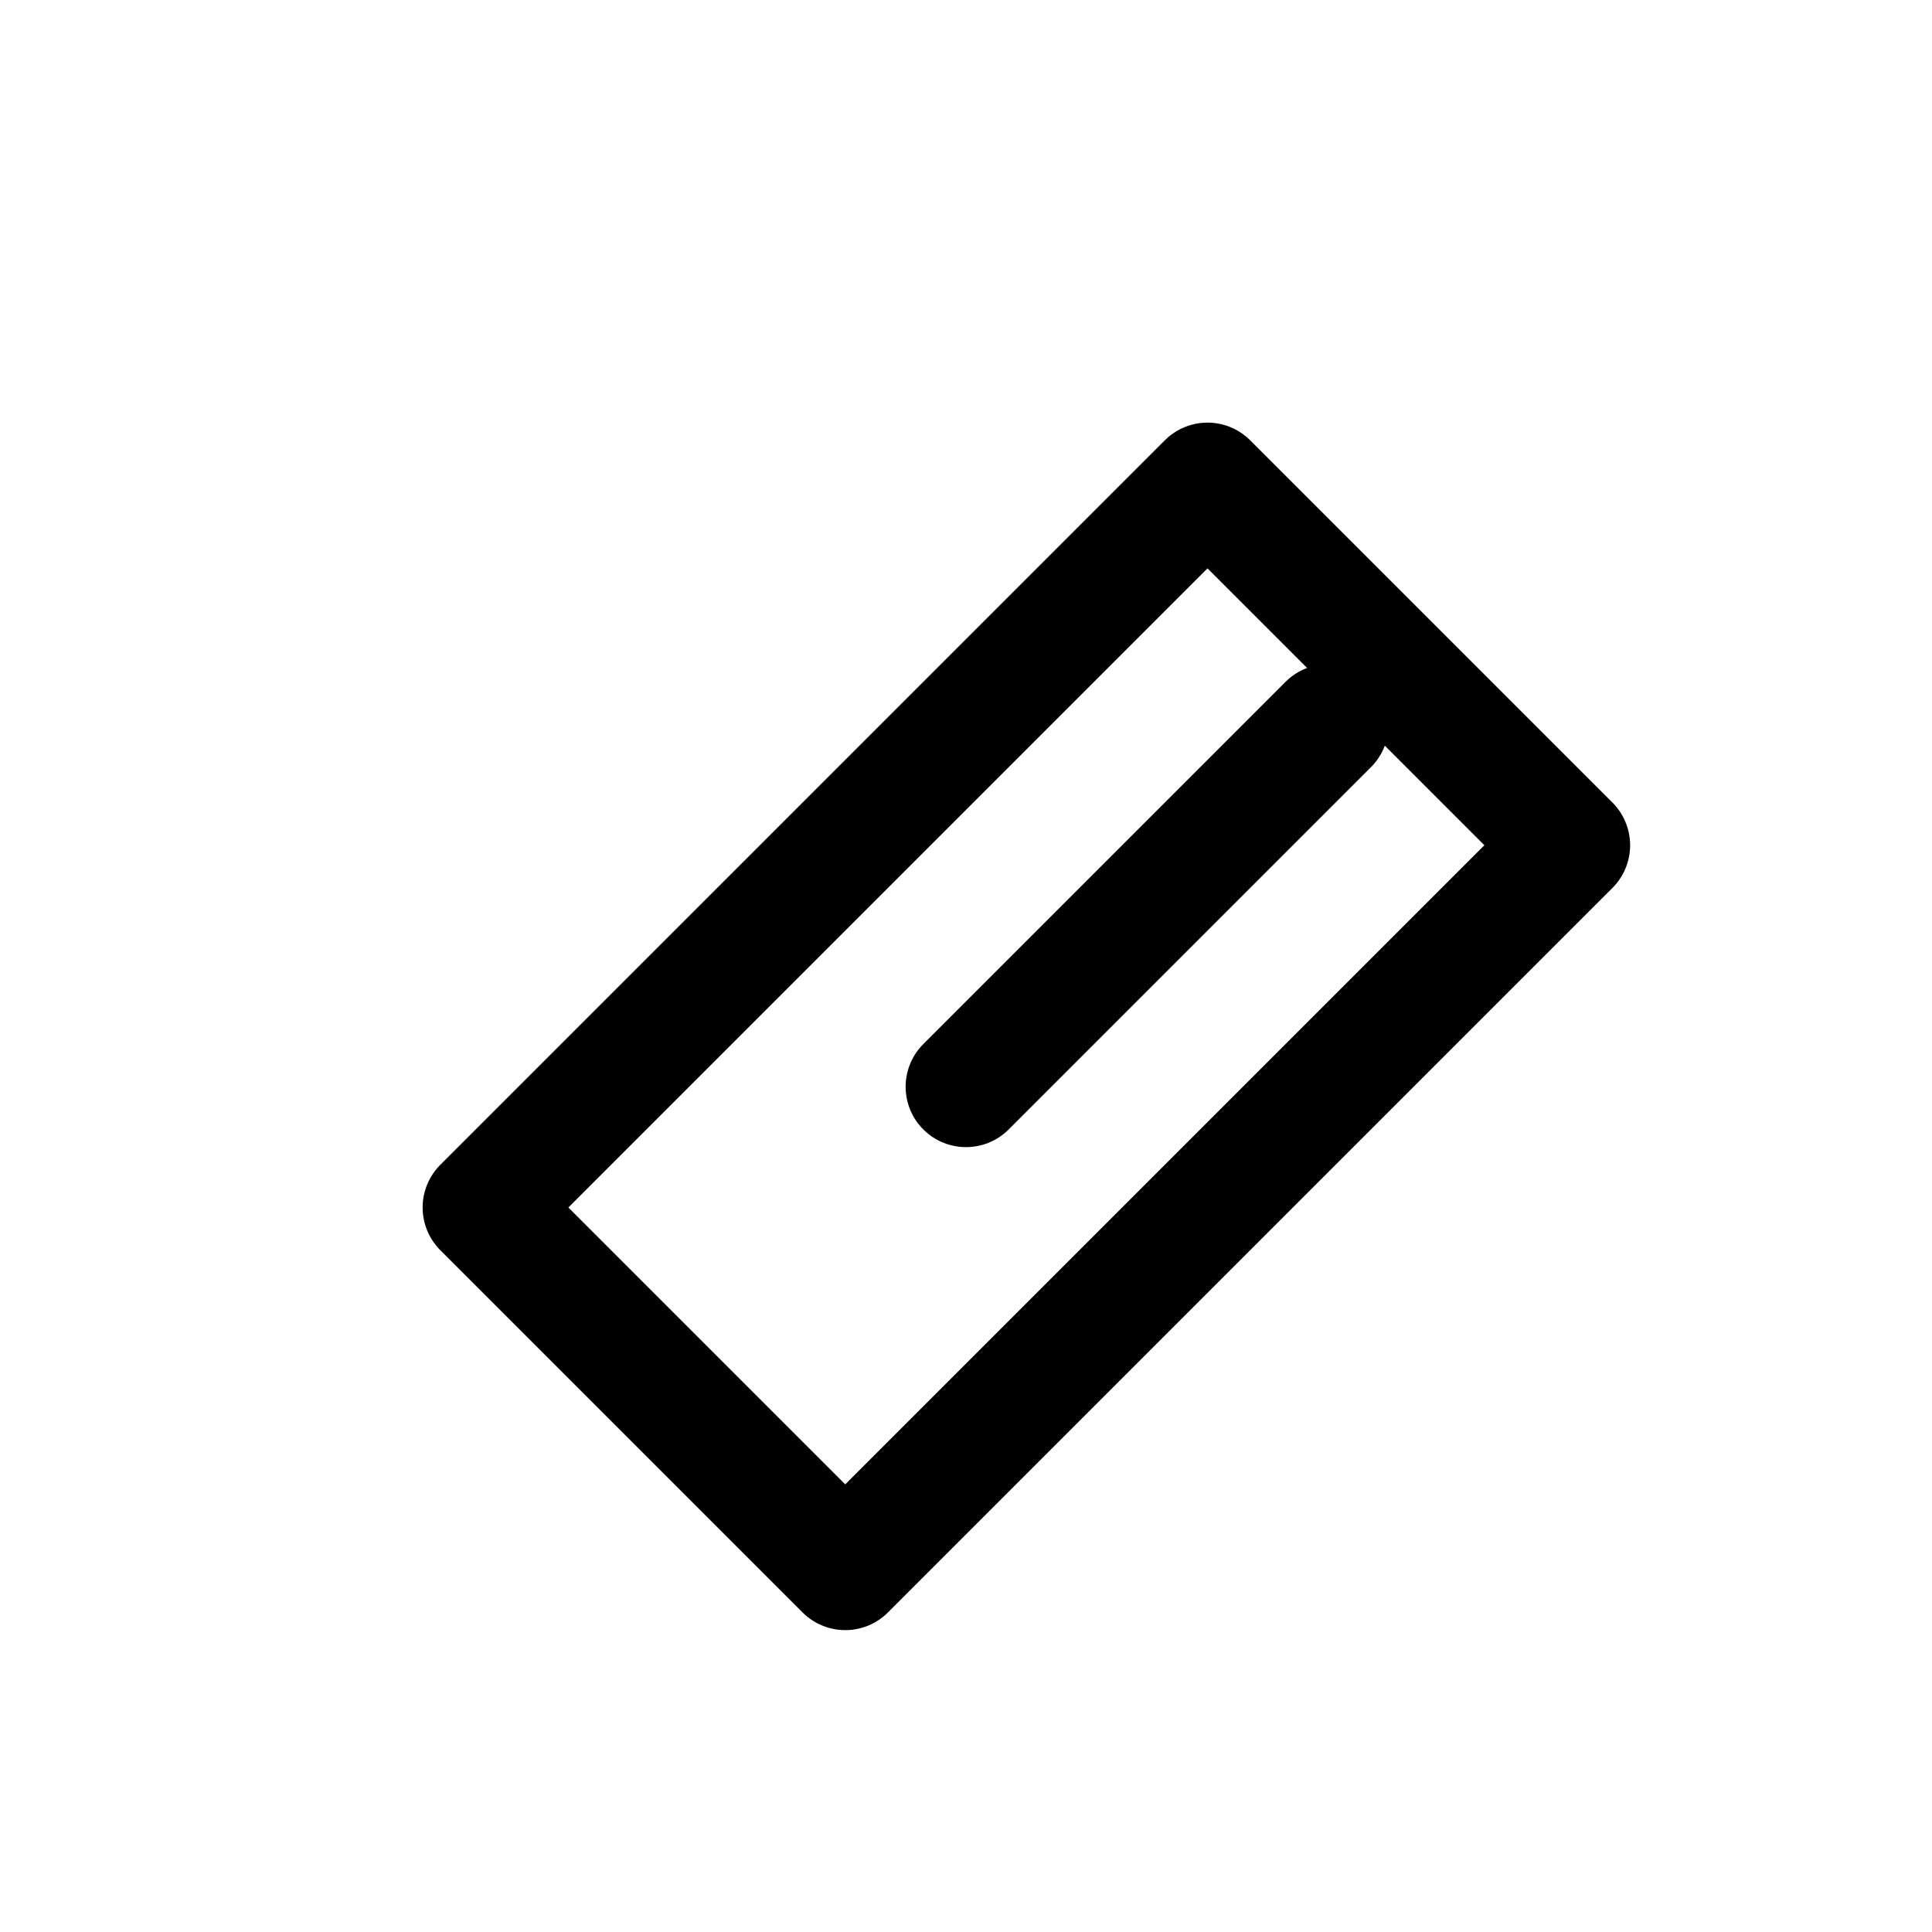
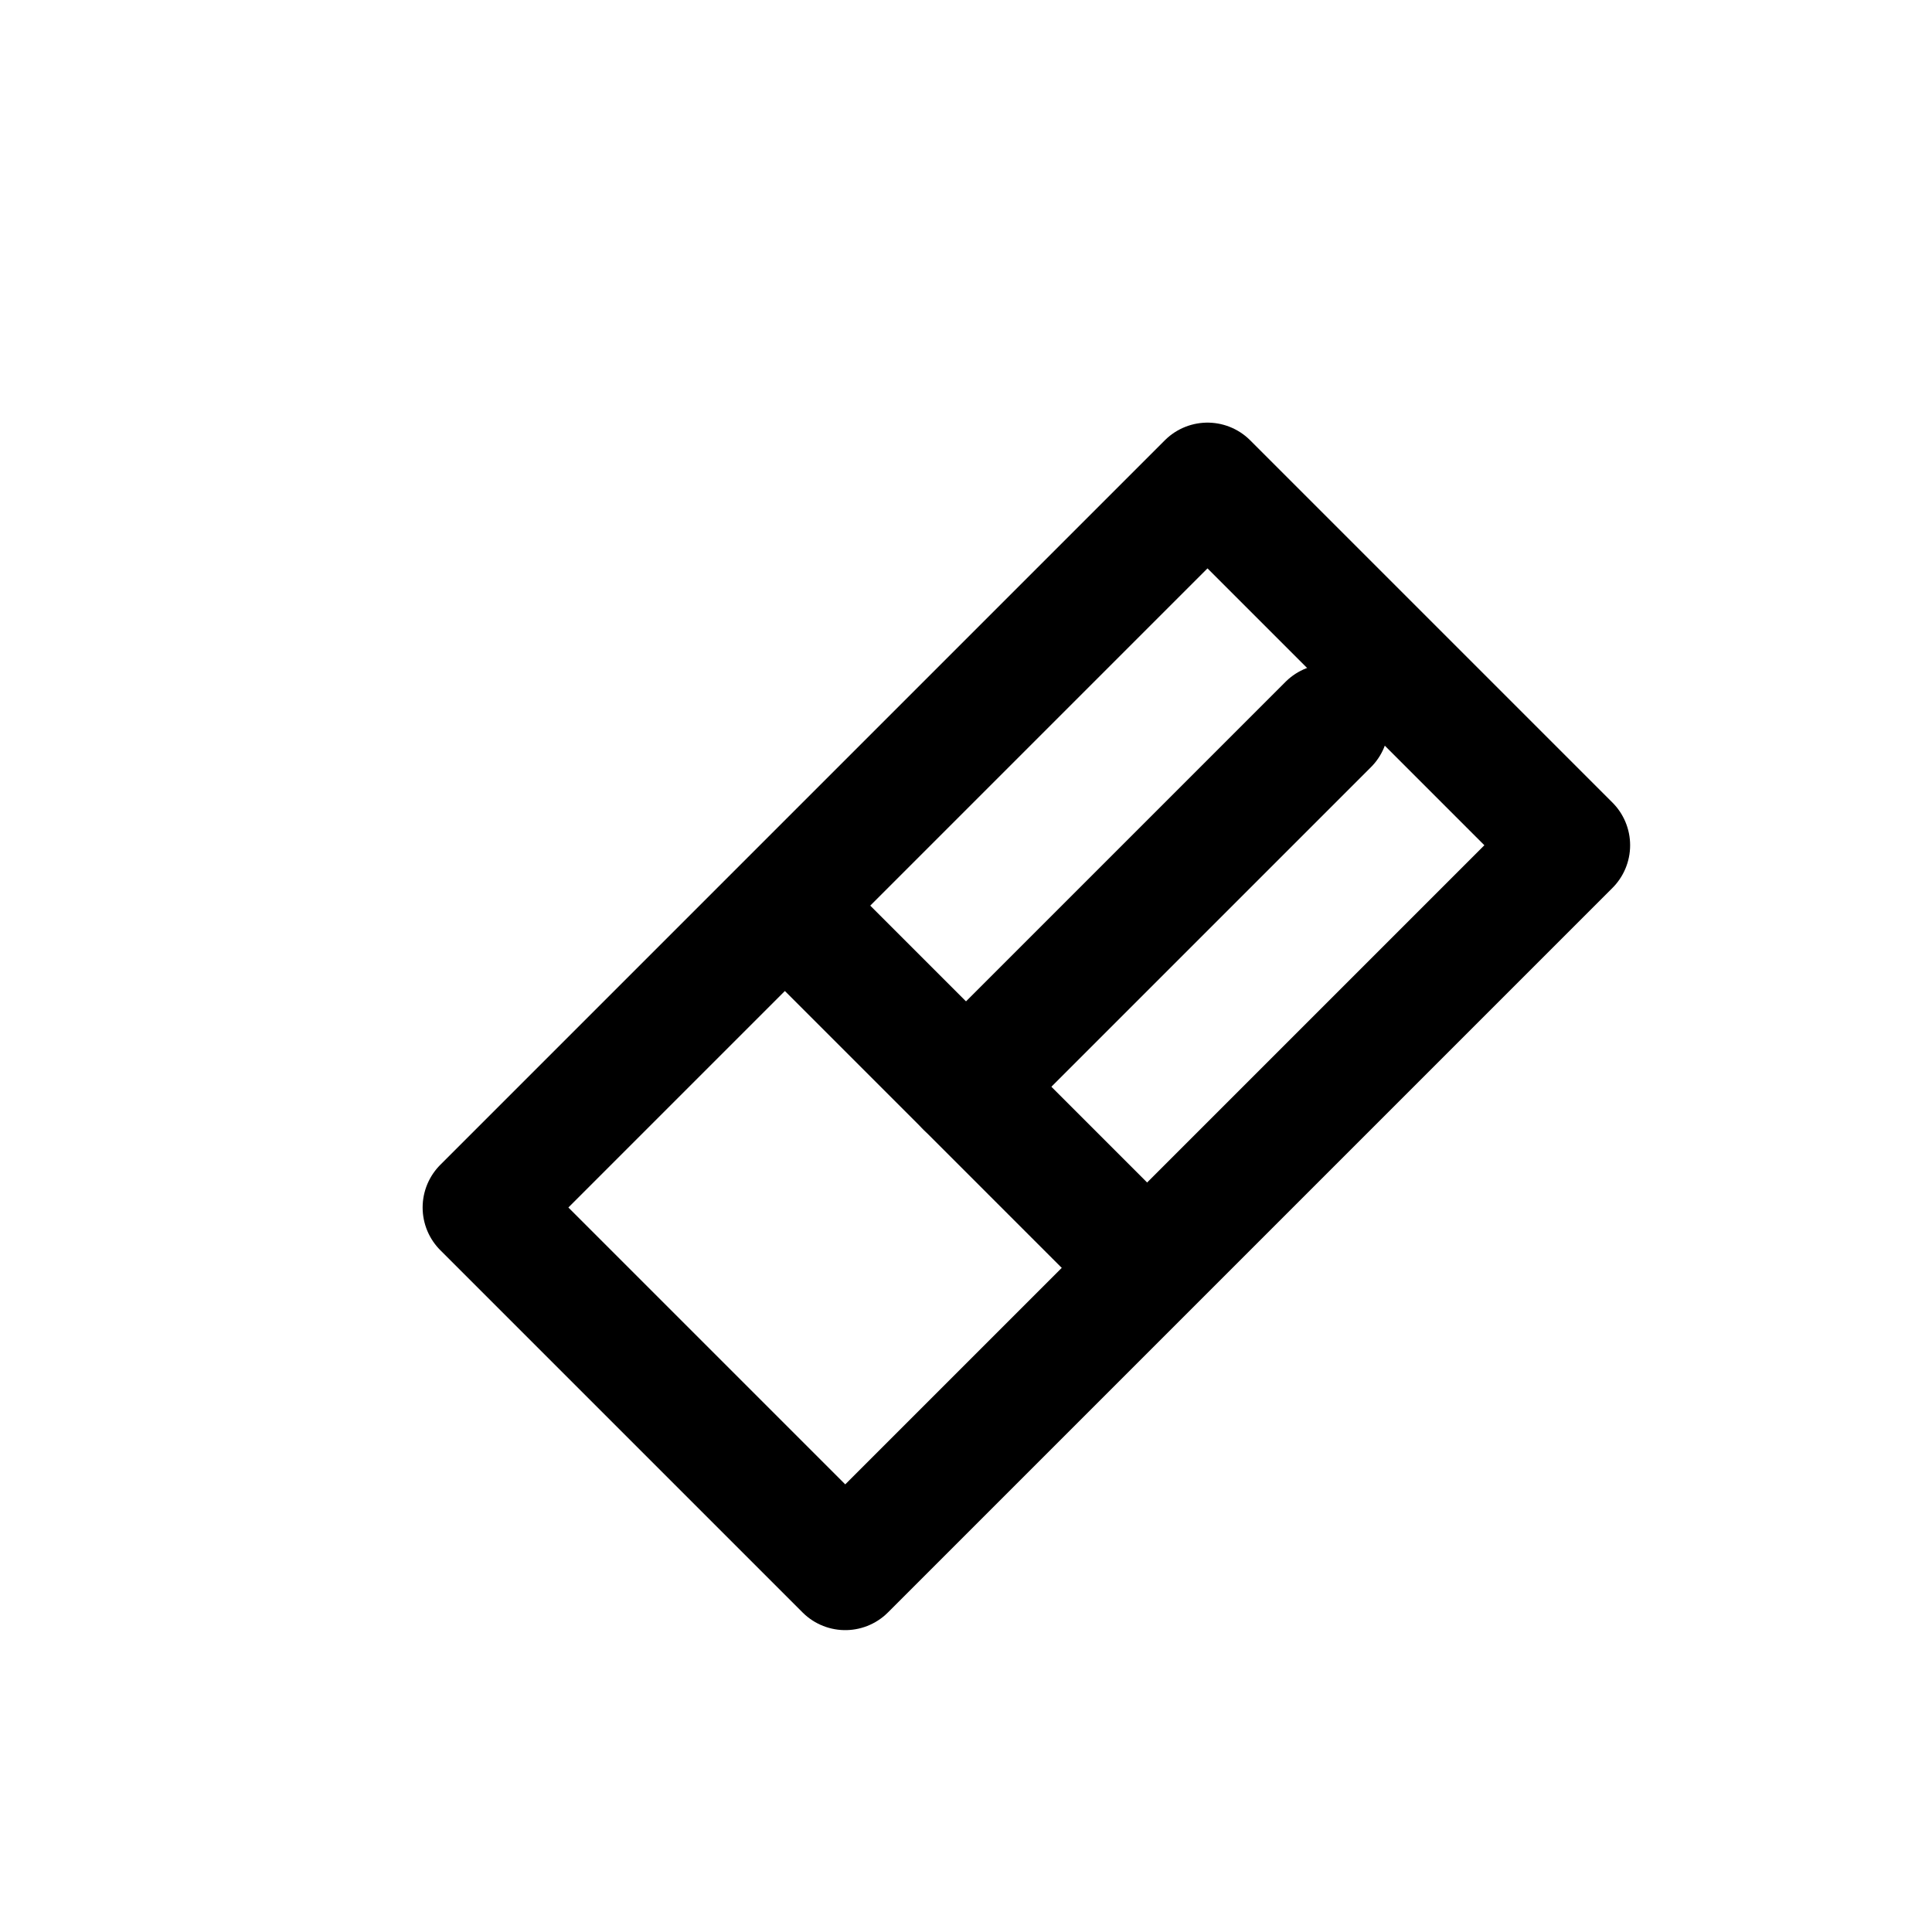
<svg xmlns="http://www.w3.org/2000/svg" baseProfile="tiny" height="1024" version="1.2" viewBox="0 0 1024 1024" width="1024">
  <path d="M256 640 L640 256 L832 448 L448 832 Z" fill="none" stroke="black" stroke-linejoin="round" stroke-width="64" />
  <path d="M512 576 L704 384" fill="none" stroke="black" stroke-linecap="round" stroke-width="64" />
+   <path d="M432 496 L592 656" fill="none" stroke="black" stroke-linecap="round" stroke-width="64" />
</svg>
